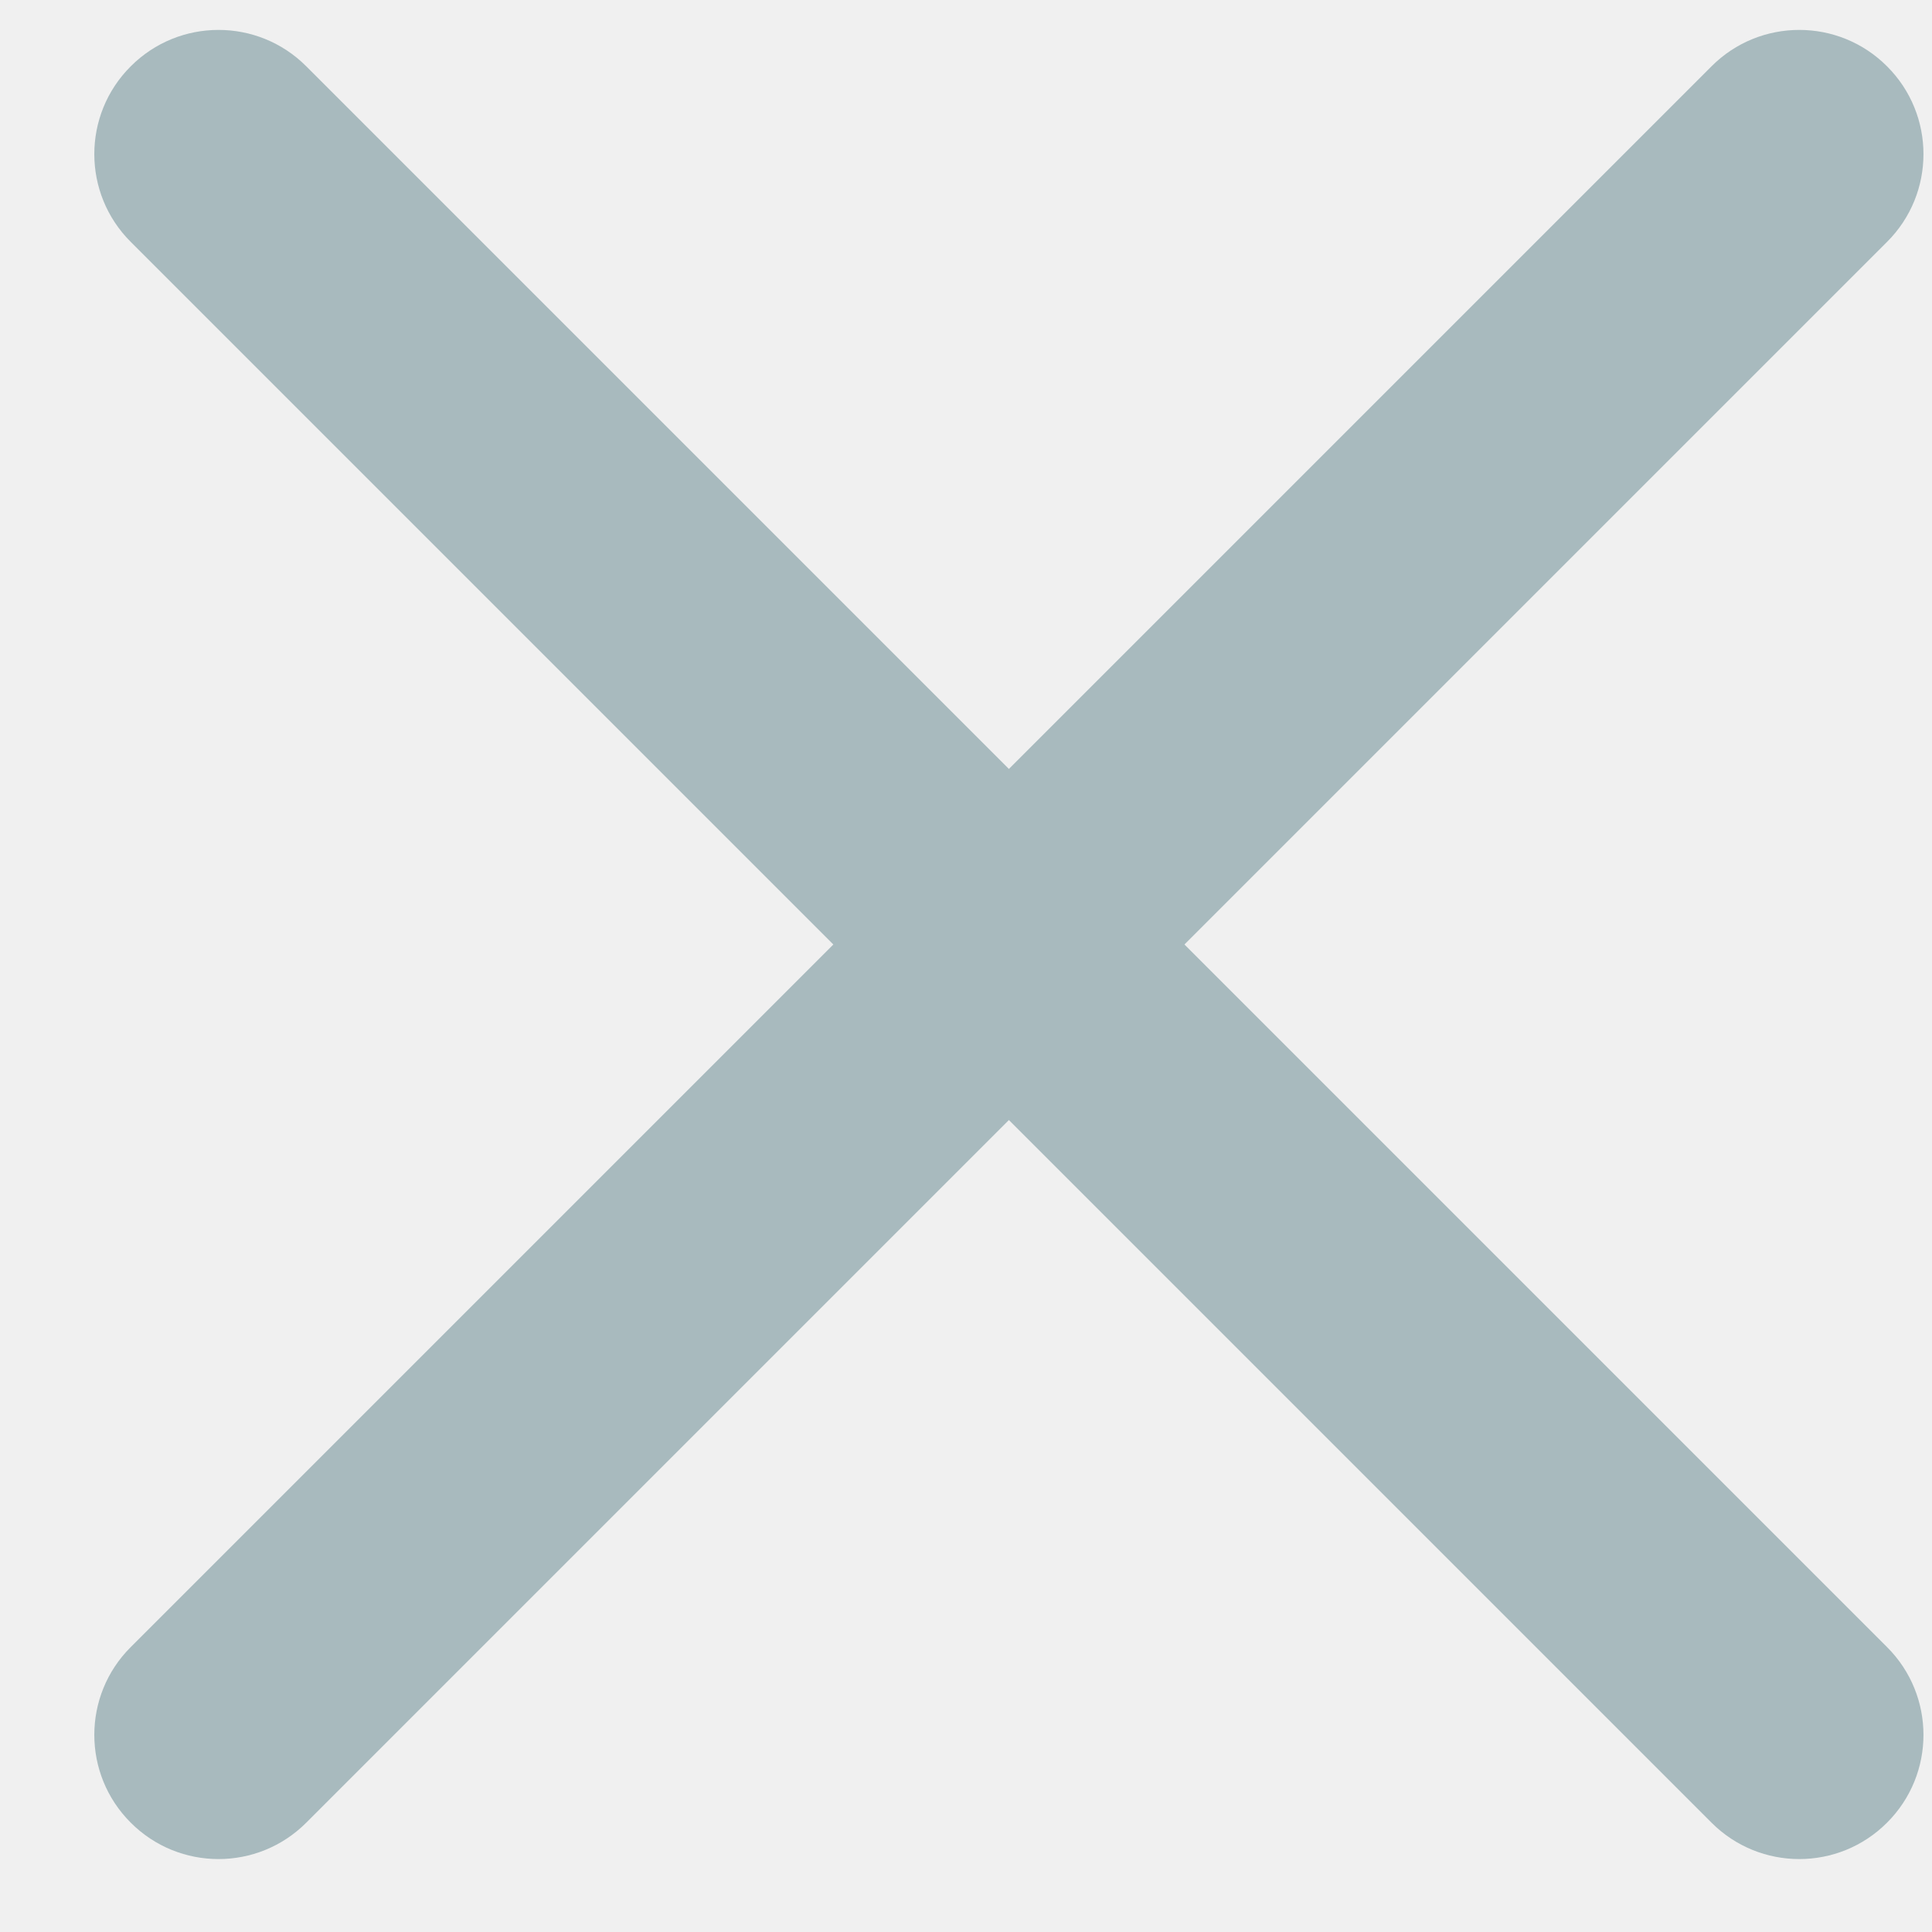
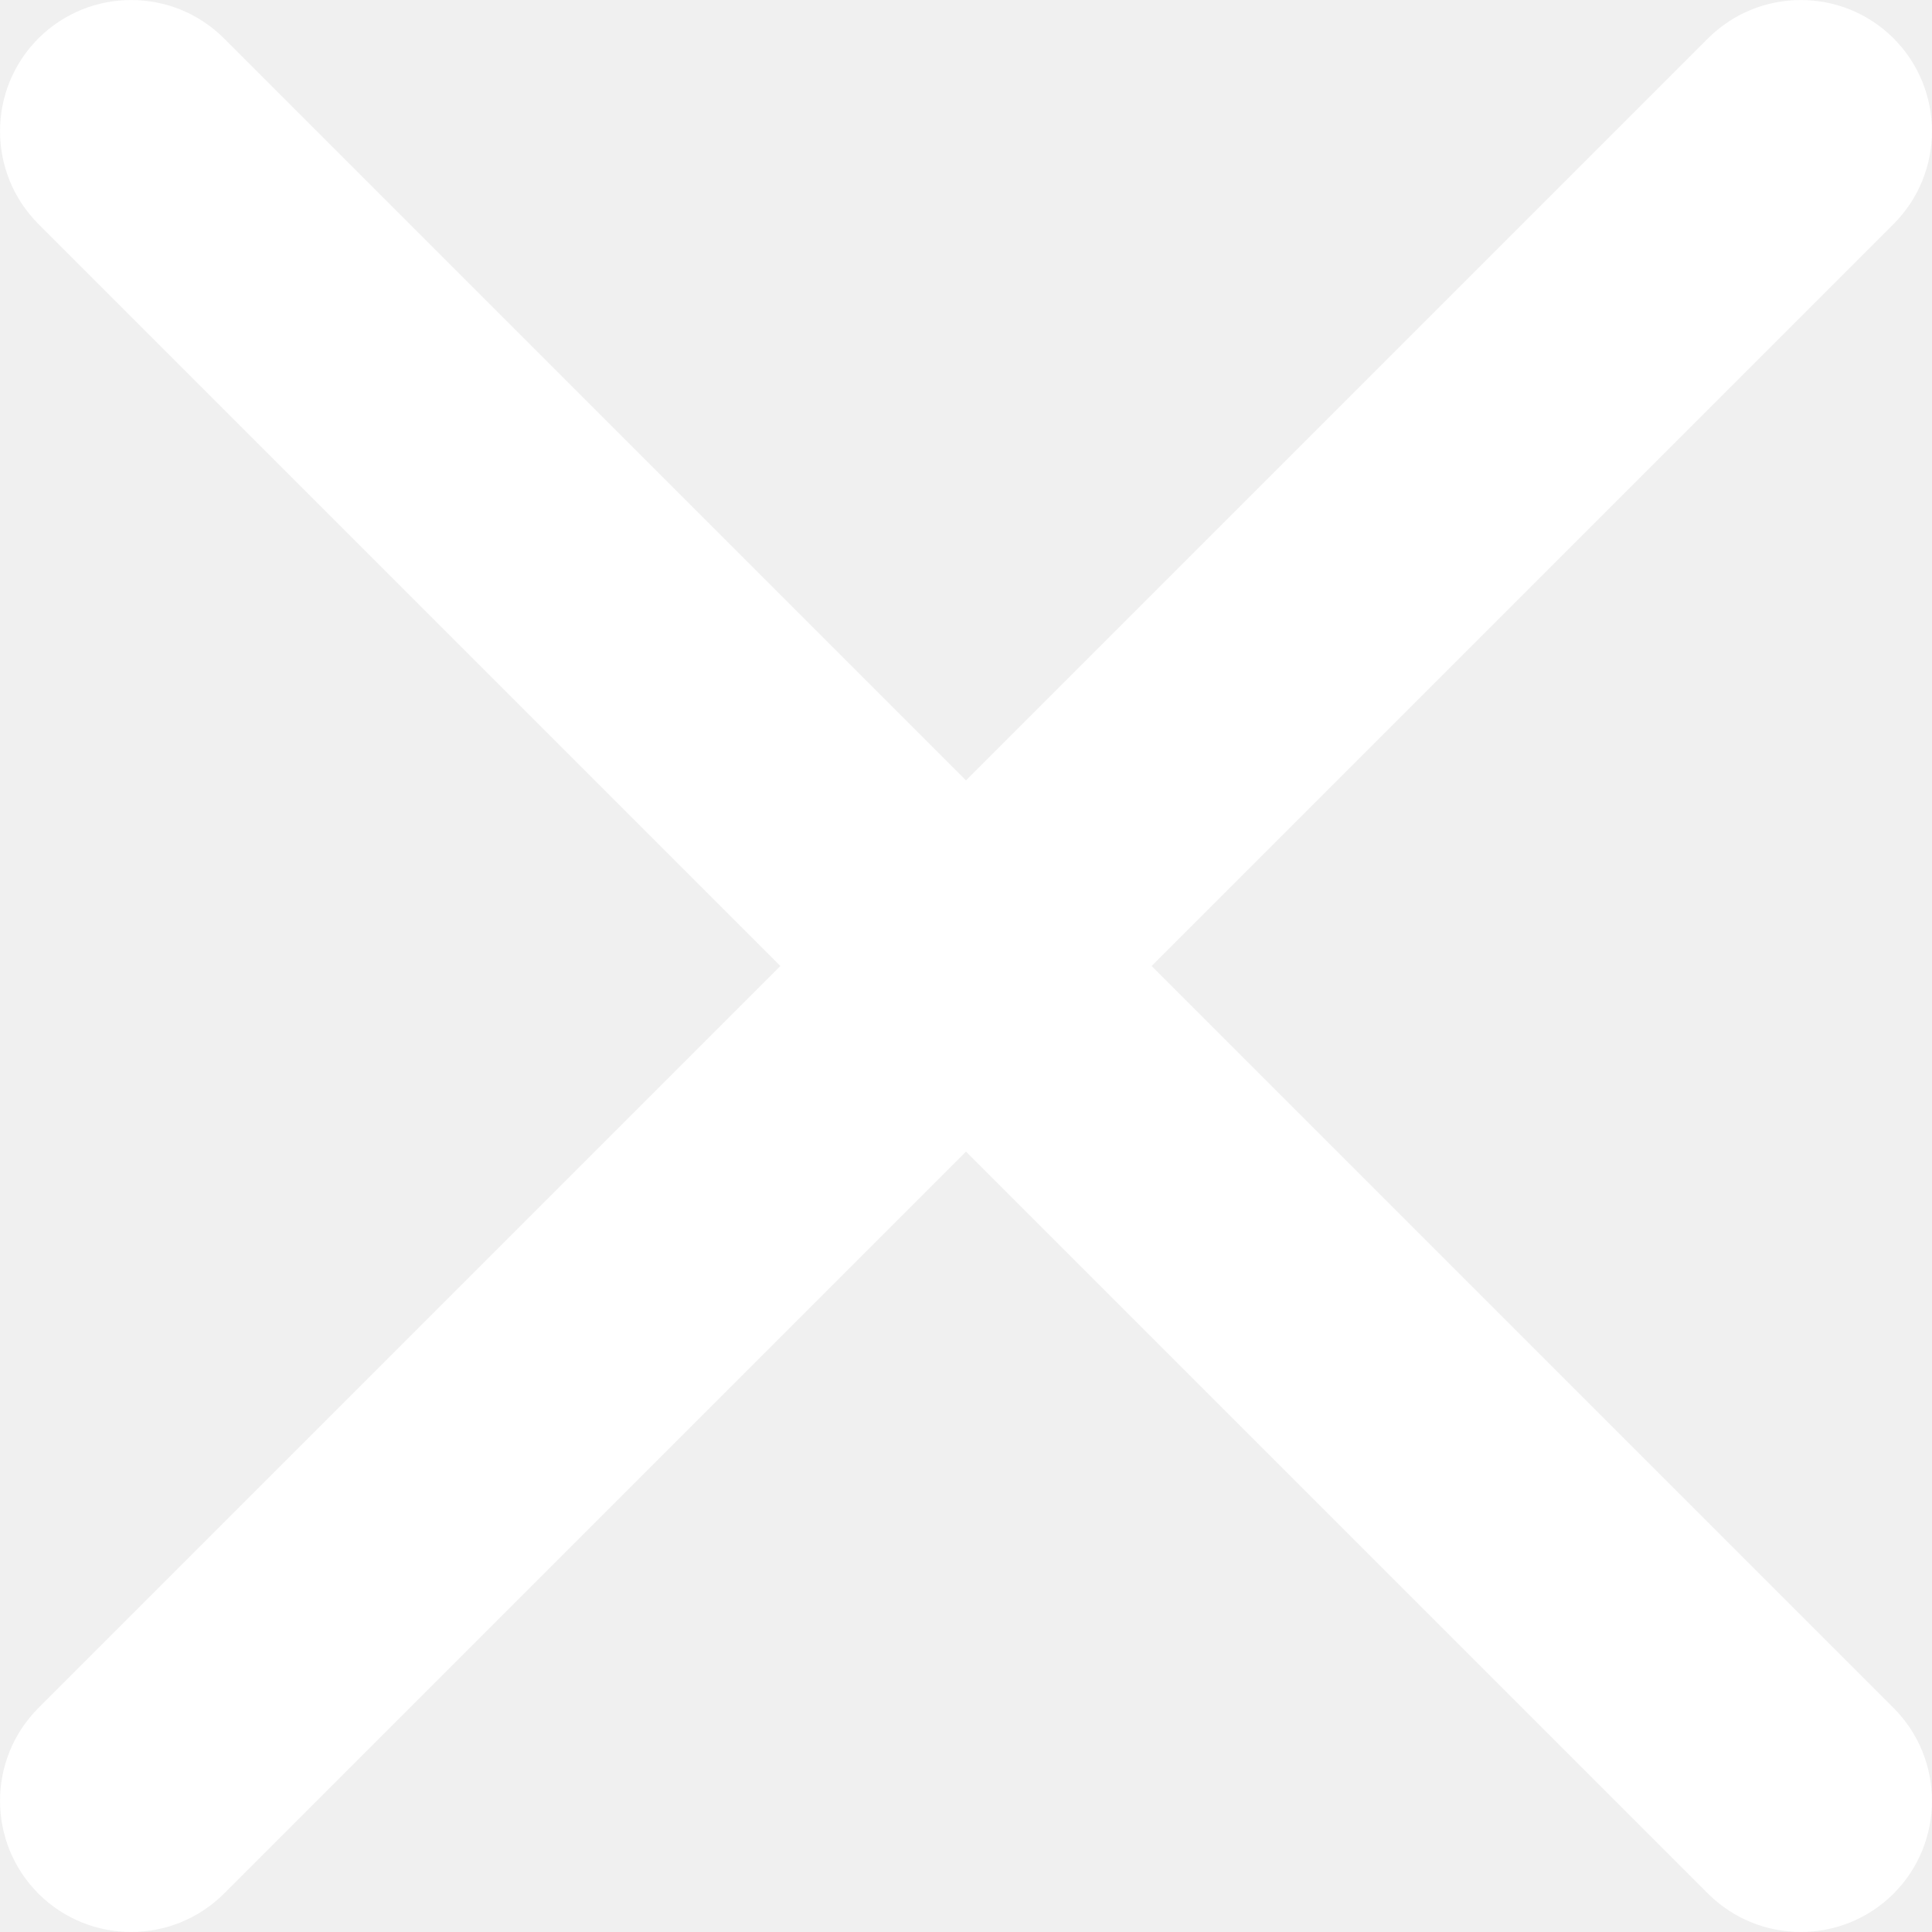
<svg xmlns="http://www.w3.org/2000/svg" width="15" height="15" viewBox="0 0 15 15">
-   <g fill="#A8BABE" fill-rule="evenodd" transform="translate(.333 -.167)">
-     <path d="M2.045,0.682 L14.318,12.955 C14.695,13.331 14.695,13.942 14.318,14.318 C13.942,14.695 13.331,14.695 12.955,14.318 L0.682,2.045 C0.305,1.669 0.305,1.058 0.682,0.682 C1.058,0.305 1.669,0.305 2.045,0.682 Z" />
-     <path d="M0.682,12.955 L12.955,0.682 C13.331,0.305 13.942,0.305 14.318,0.682 C14.695,1.058 14.695,1.669 14.318,2.045 L2.045,14.318 C1.669,14.695 1.058,14.695 0.682,14.318 C0.305,13.942 0.305,13.331 0.682,12.955 Z" />
+   <g fill="#FFF" fill-rule="evenodd">
+     <path d="M1.739,0.298 L14.702,13.261 C15.099,13.659 15.099,14.304 14.702,14.702 C14.304,15.099 13.659,15.099 13.261,14.702 L0.298,1.739 C-0.099,1.341 -0.099,0.696 0.298,0.298 C0.696,-0.099 1.341,-0.099 1.739,0.298 Z" />
+     <path d="M0.298,13.261 L13.261,0.298 C13.659,-0.099 14.304,-0.099 14.702,0.298 C15.099,0.696 15.099,1.341 14.702,1.739 L1.739,14.702 C1.341,15.099 0.696,15.099 0.298,14.702 C-0.099,14.304 -0.099,13.659 0.298,13.261 Z" />
  </g>
</svg>
